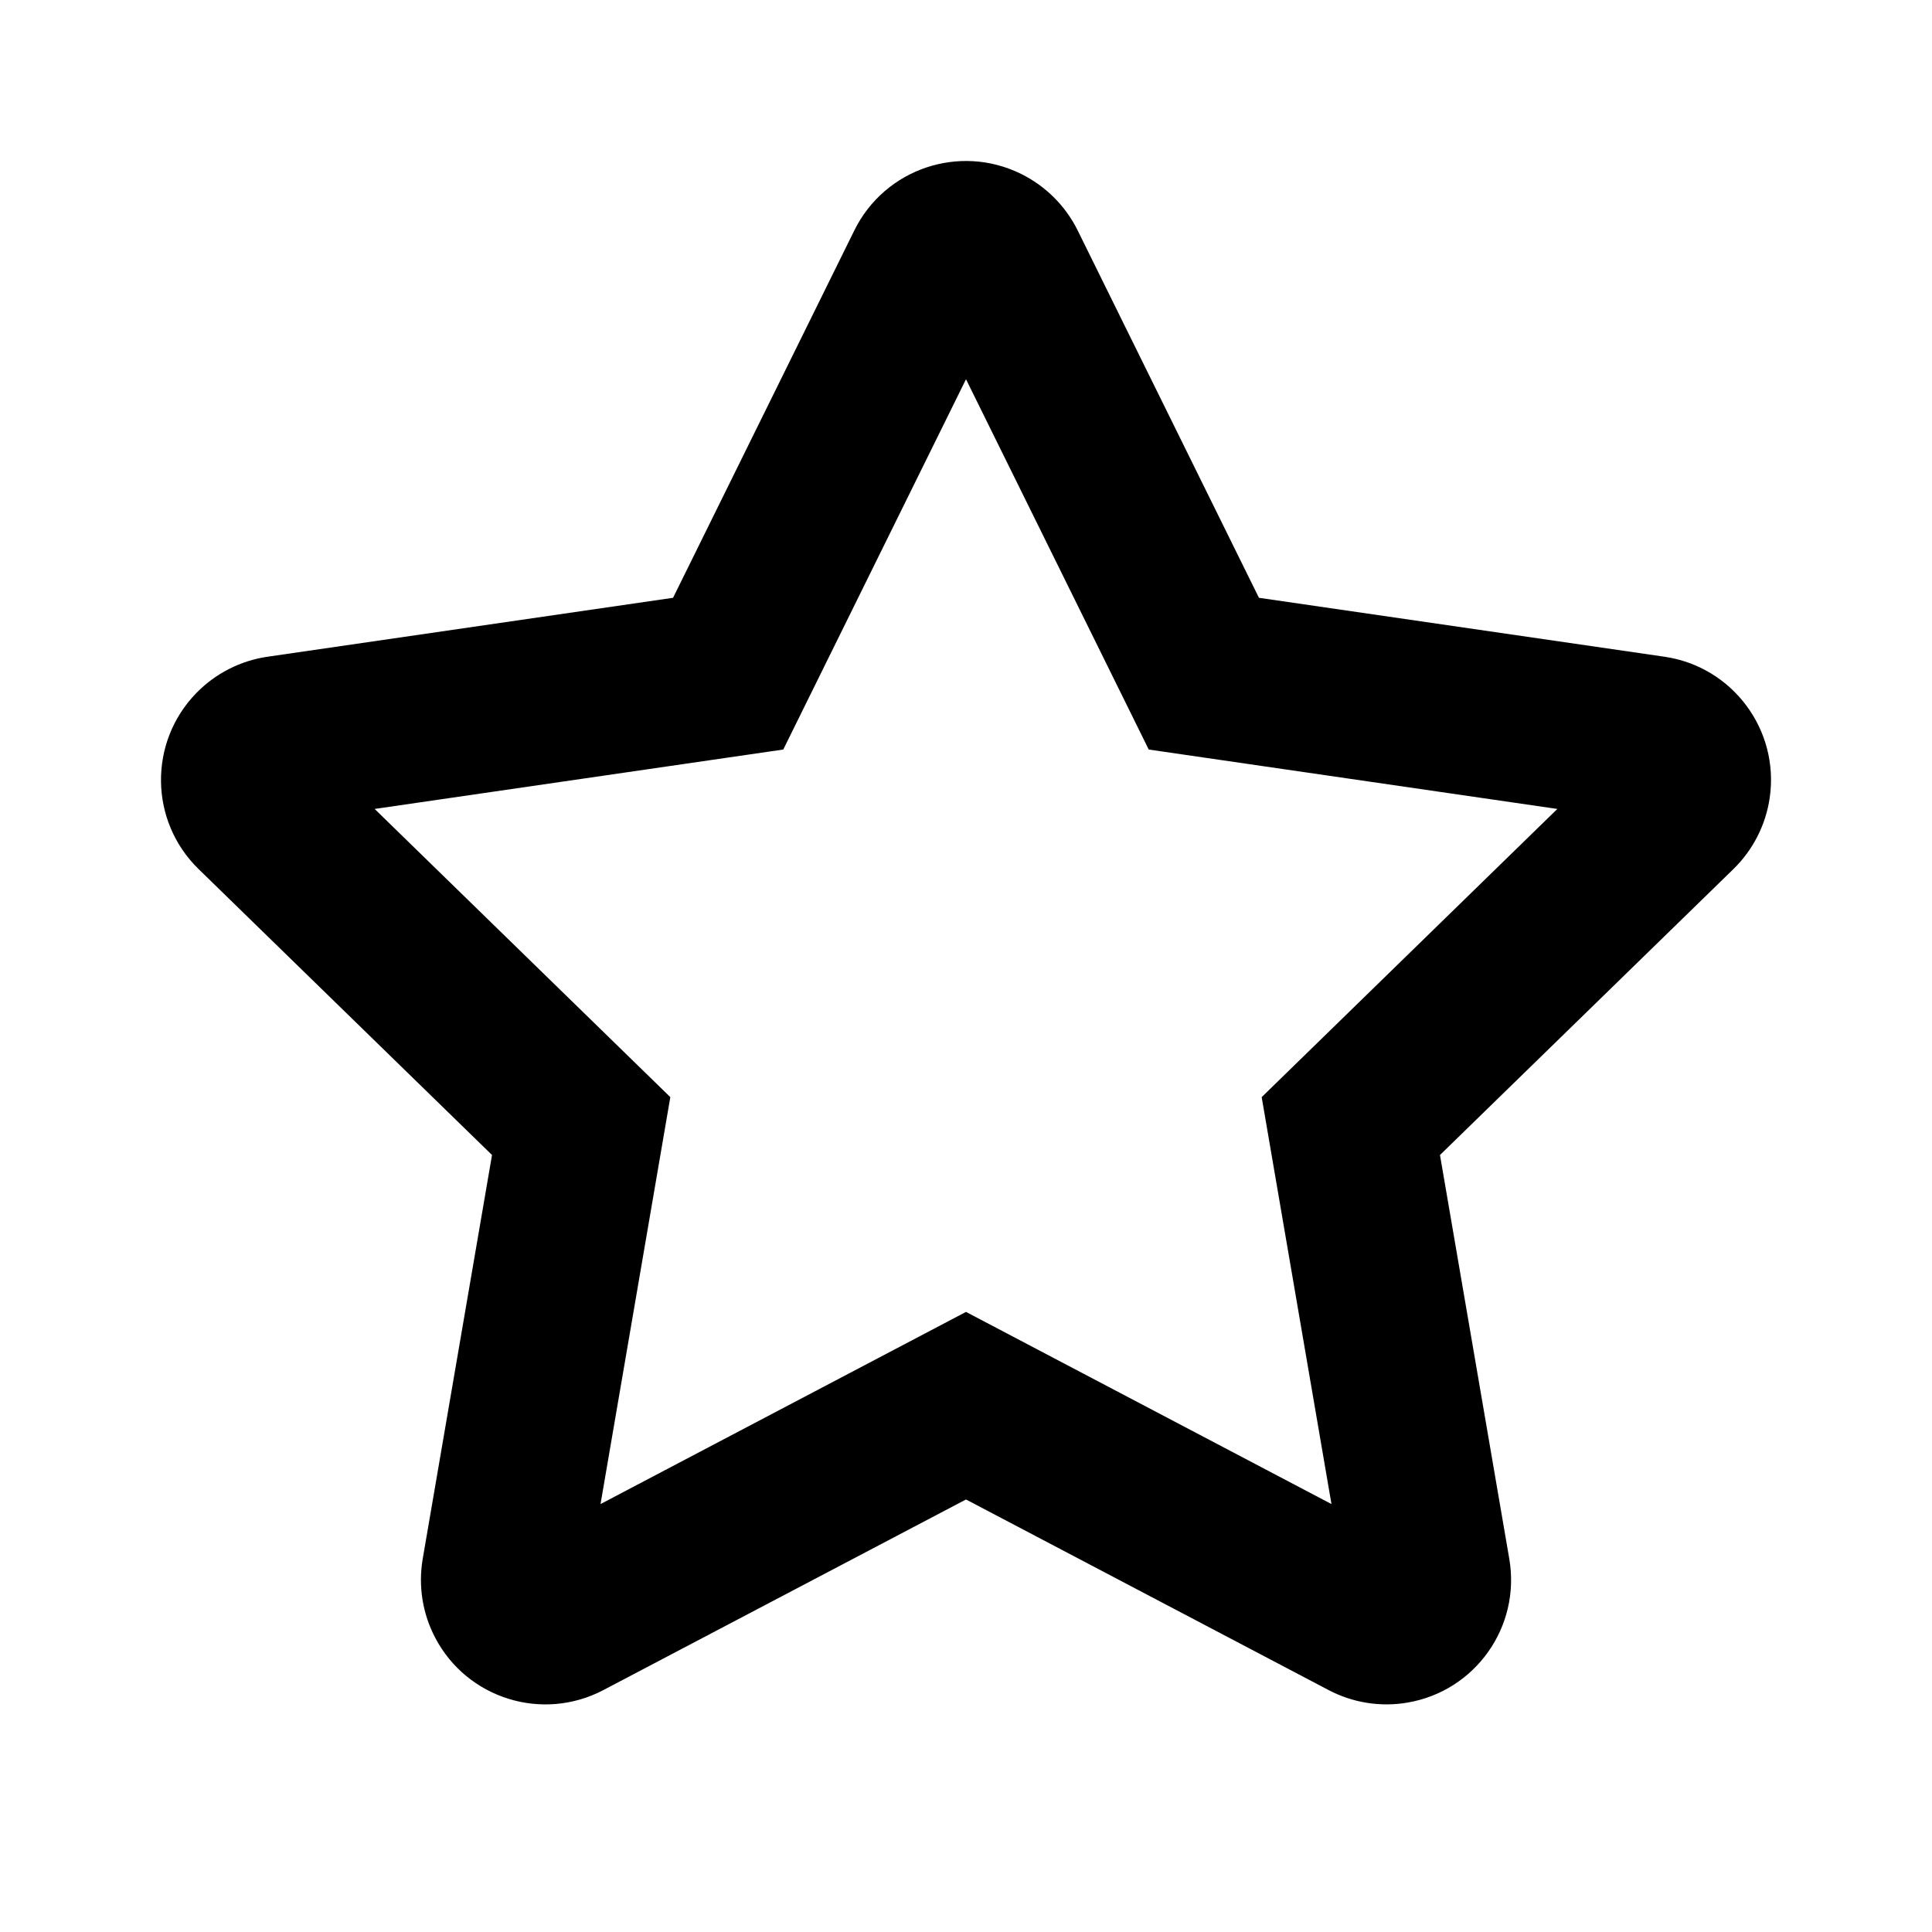
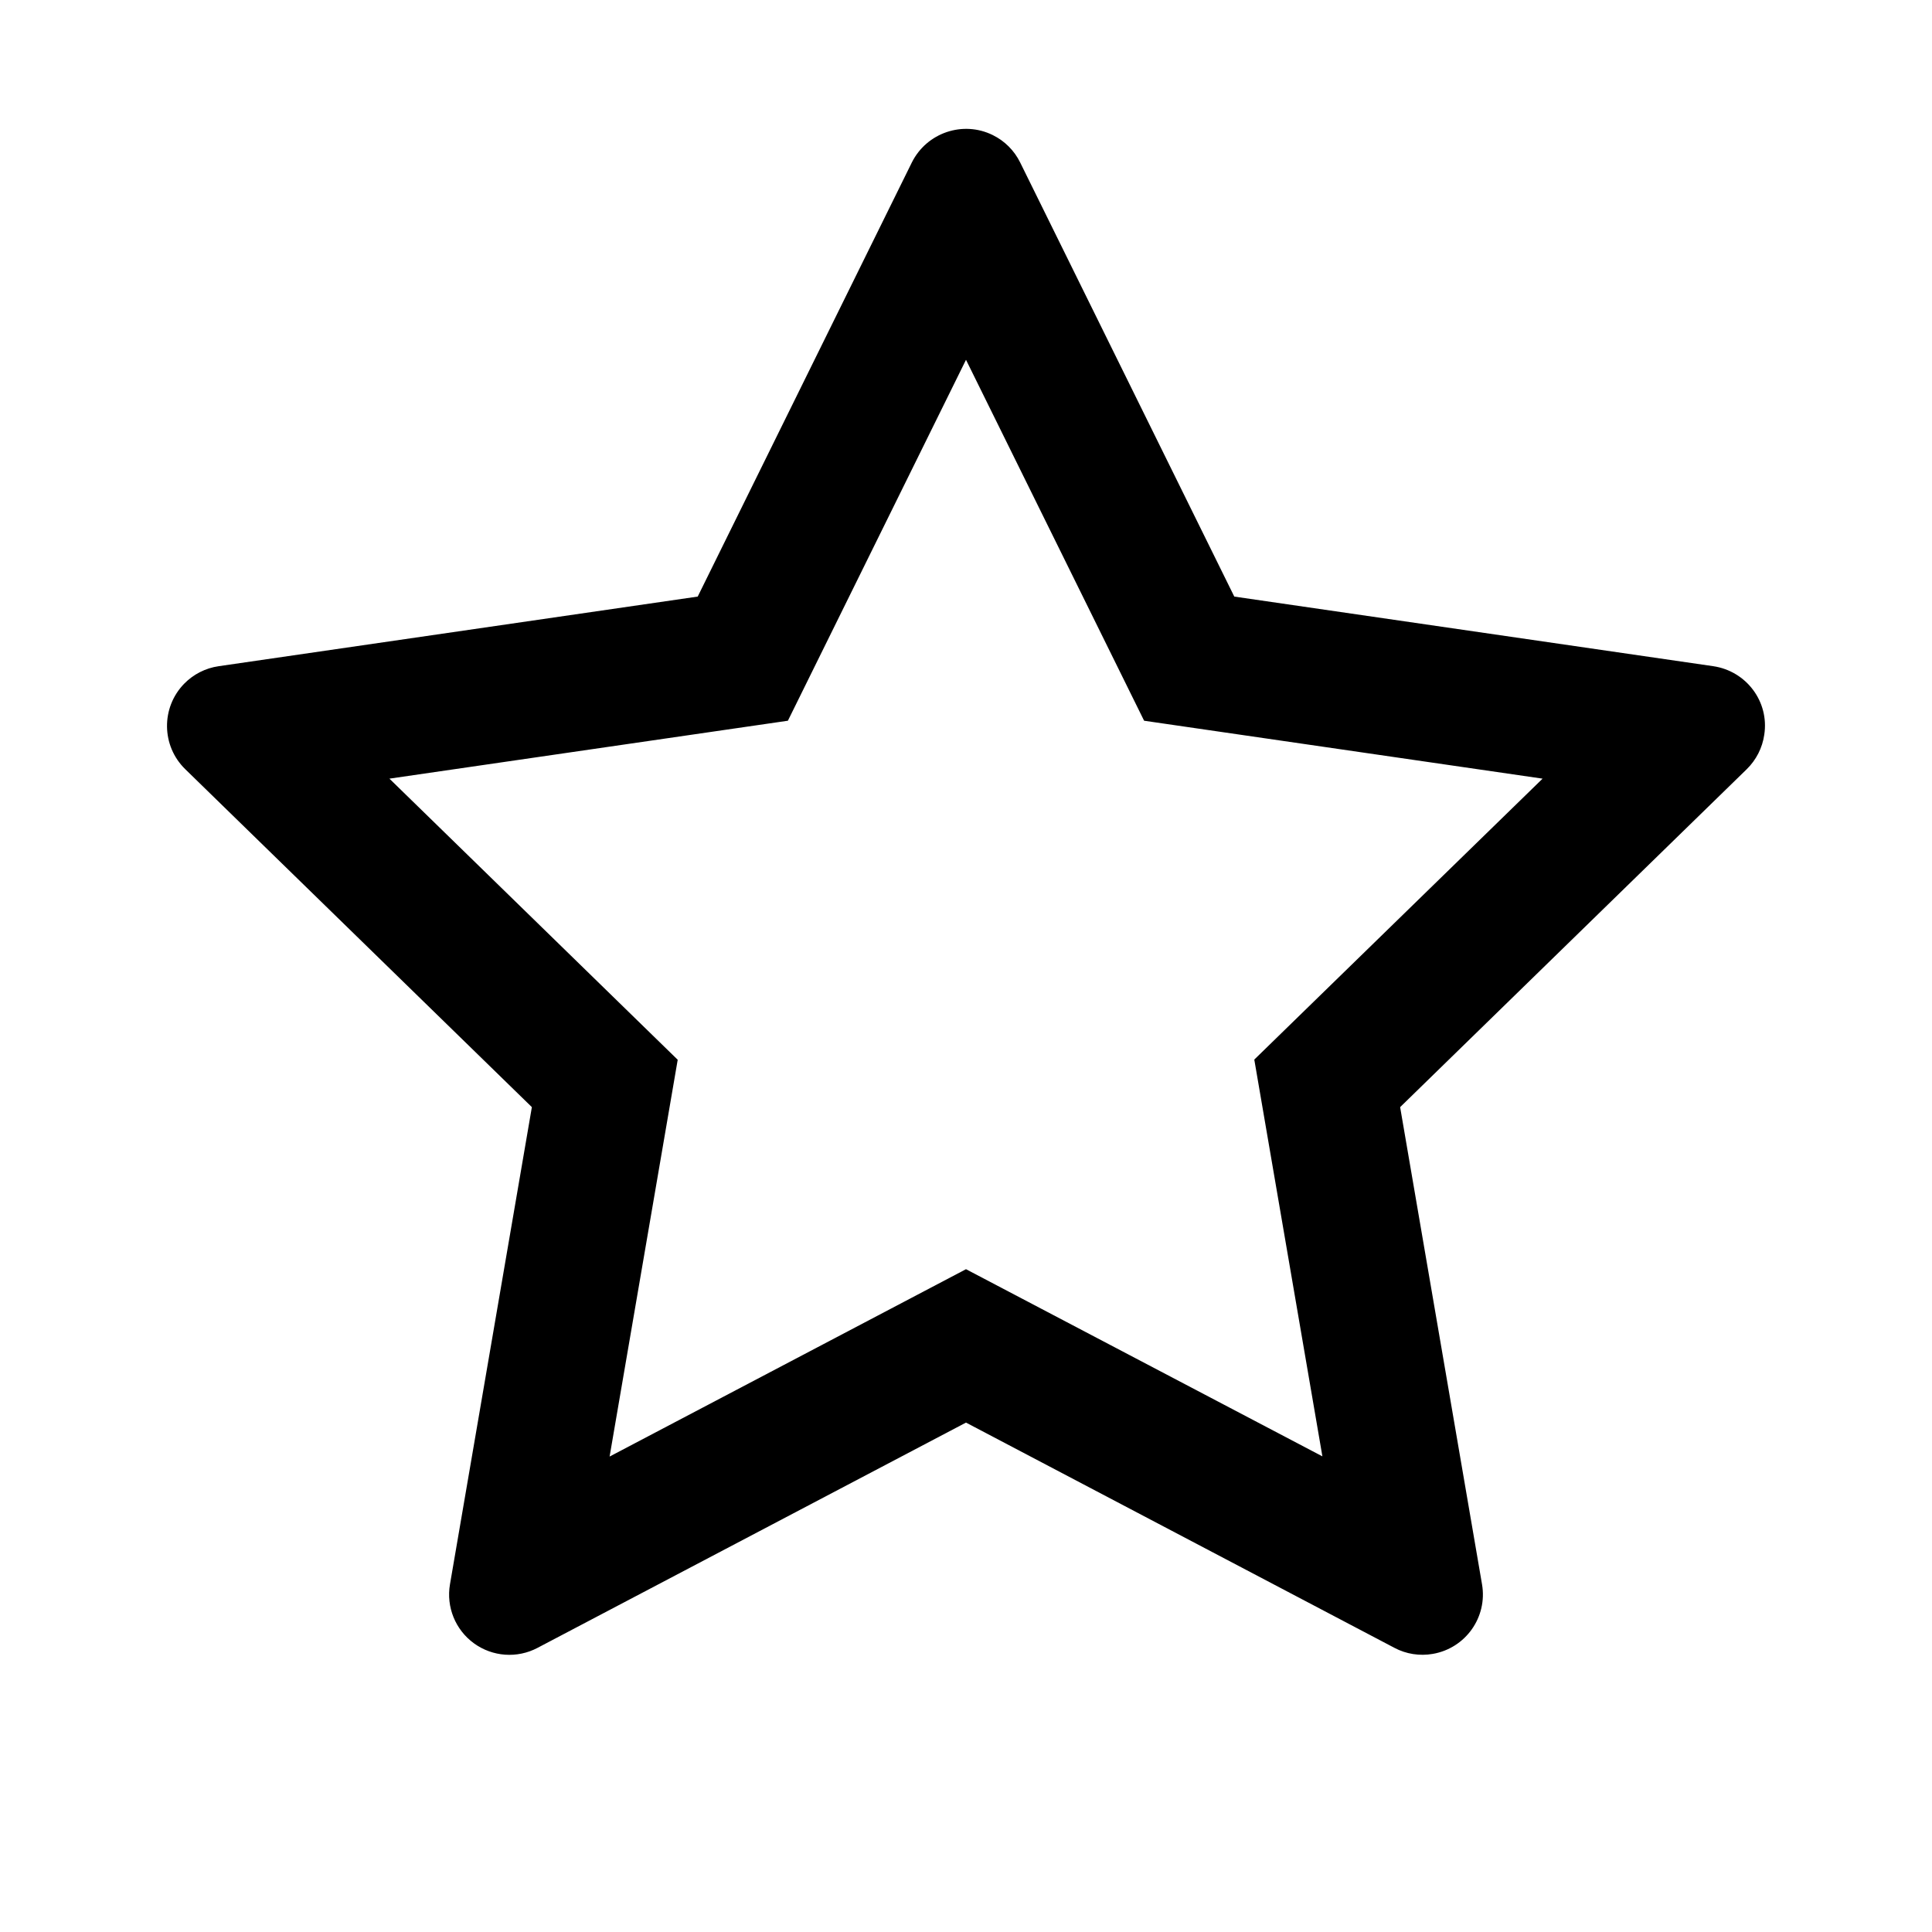
- <svg xmlns="http://www.w3.org/2000/svg" width="24" height="24" role="presentation" focusable="false" viewBox="0 0 24 24">
-   <path fill-rule="evenodd" clip-rule="evenodd" d="M7.495 20.995L12 18.627L16.505 20.995C16.806 21.153 17.151 21.208 17.486 21.15C18.328 21.006 18.893 20.207 18.749 19.365L17.888 14.348L21.533 10.796C21.776 10.559 21.935 10.248 21.984 9.911C22.107 9.066 21.521 8.281 20.676 8.158L15.639 7.426L13.387 2.862C13.236 2.557 12.989 2.311 12.684 2.16C11.918 1.782 10.991 2.096 10.613 2.862L8.361 7.426L3.324 8.158C2.987 8.207 2.676 8.366 2.439 8.609C1.843 9.221 1.855 10.2 2.467 10.796L6.112 14.348L5.251 19.365C5.194 19.7 5.248 20.045 5.407 20.346C5.804 21.102 6.739 21.392 7.495 20.995ZM19.346 10.049L15.673 13.629L16.54 18.684L12 16.297L7.46 18.684L8.327 13.629L4.654 10.049L9.73 9.311L12 4.711L14.27 9.311L19.346 10.049Z" fill="currentColor" />
+ <svg xmlns="http://www.w3.org/2000/svg" stroke="currentColor" fill="currentColor" stroke-width="0" viewBox="0 0 1024 1024" height="1em" width="1em">
+   <path d="M908.1 353.1l-253.9-36.9L540.7 86.1c-3.1-6.3-8.2-11.4-14.5-14.5-15.8-7.8-35-1.3-42.9 14.5L369.8 316.2l-253.9 36.9c-7 1-13.4 4.3-18.3 9.3a32.05 32.05 0 0 0 .6 45.3l183.7 179.1-43.4 252.9a31.95 31.95 0 0 0 46.4 33.7L512 754l227.1 119.4c6.2 3.3 13.4 4.4 20.3 3.2 17.4-3 29.1-19.5 26.1-36.9l-43.4-252.9 183.7-179.1c5-4.9 8.3-11.3 9.3-18.3 2.7-17.5-9.5-33.7-27-36.3zM664.8 561.6l36.1 210.3L512 672.7 323.1 772l36.1-210.3-152.8-149L417.6 382 512 190.7 606.4 382l211.2 30.7-152.8 148.9z" />
</svg>
